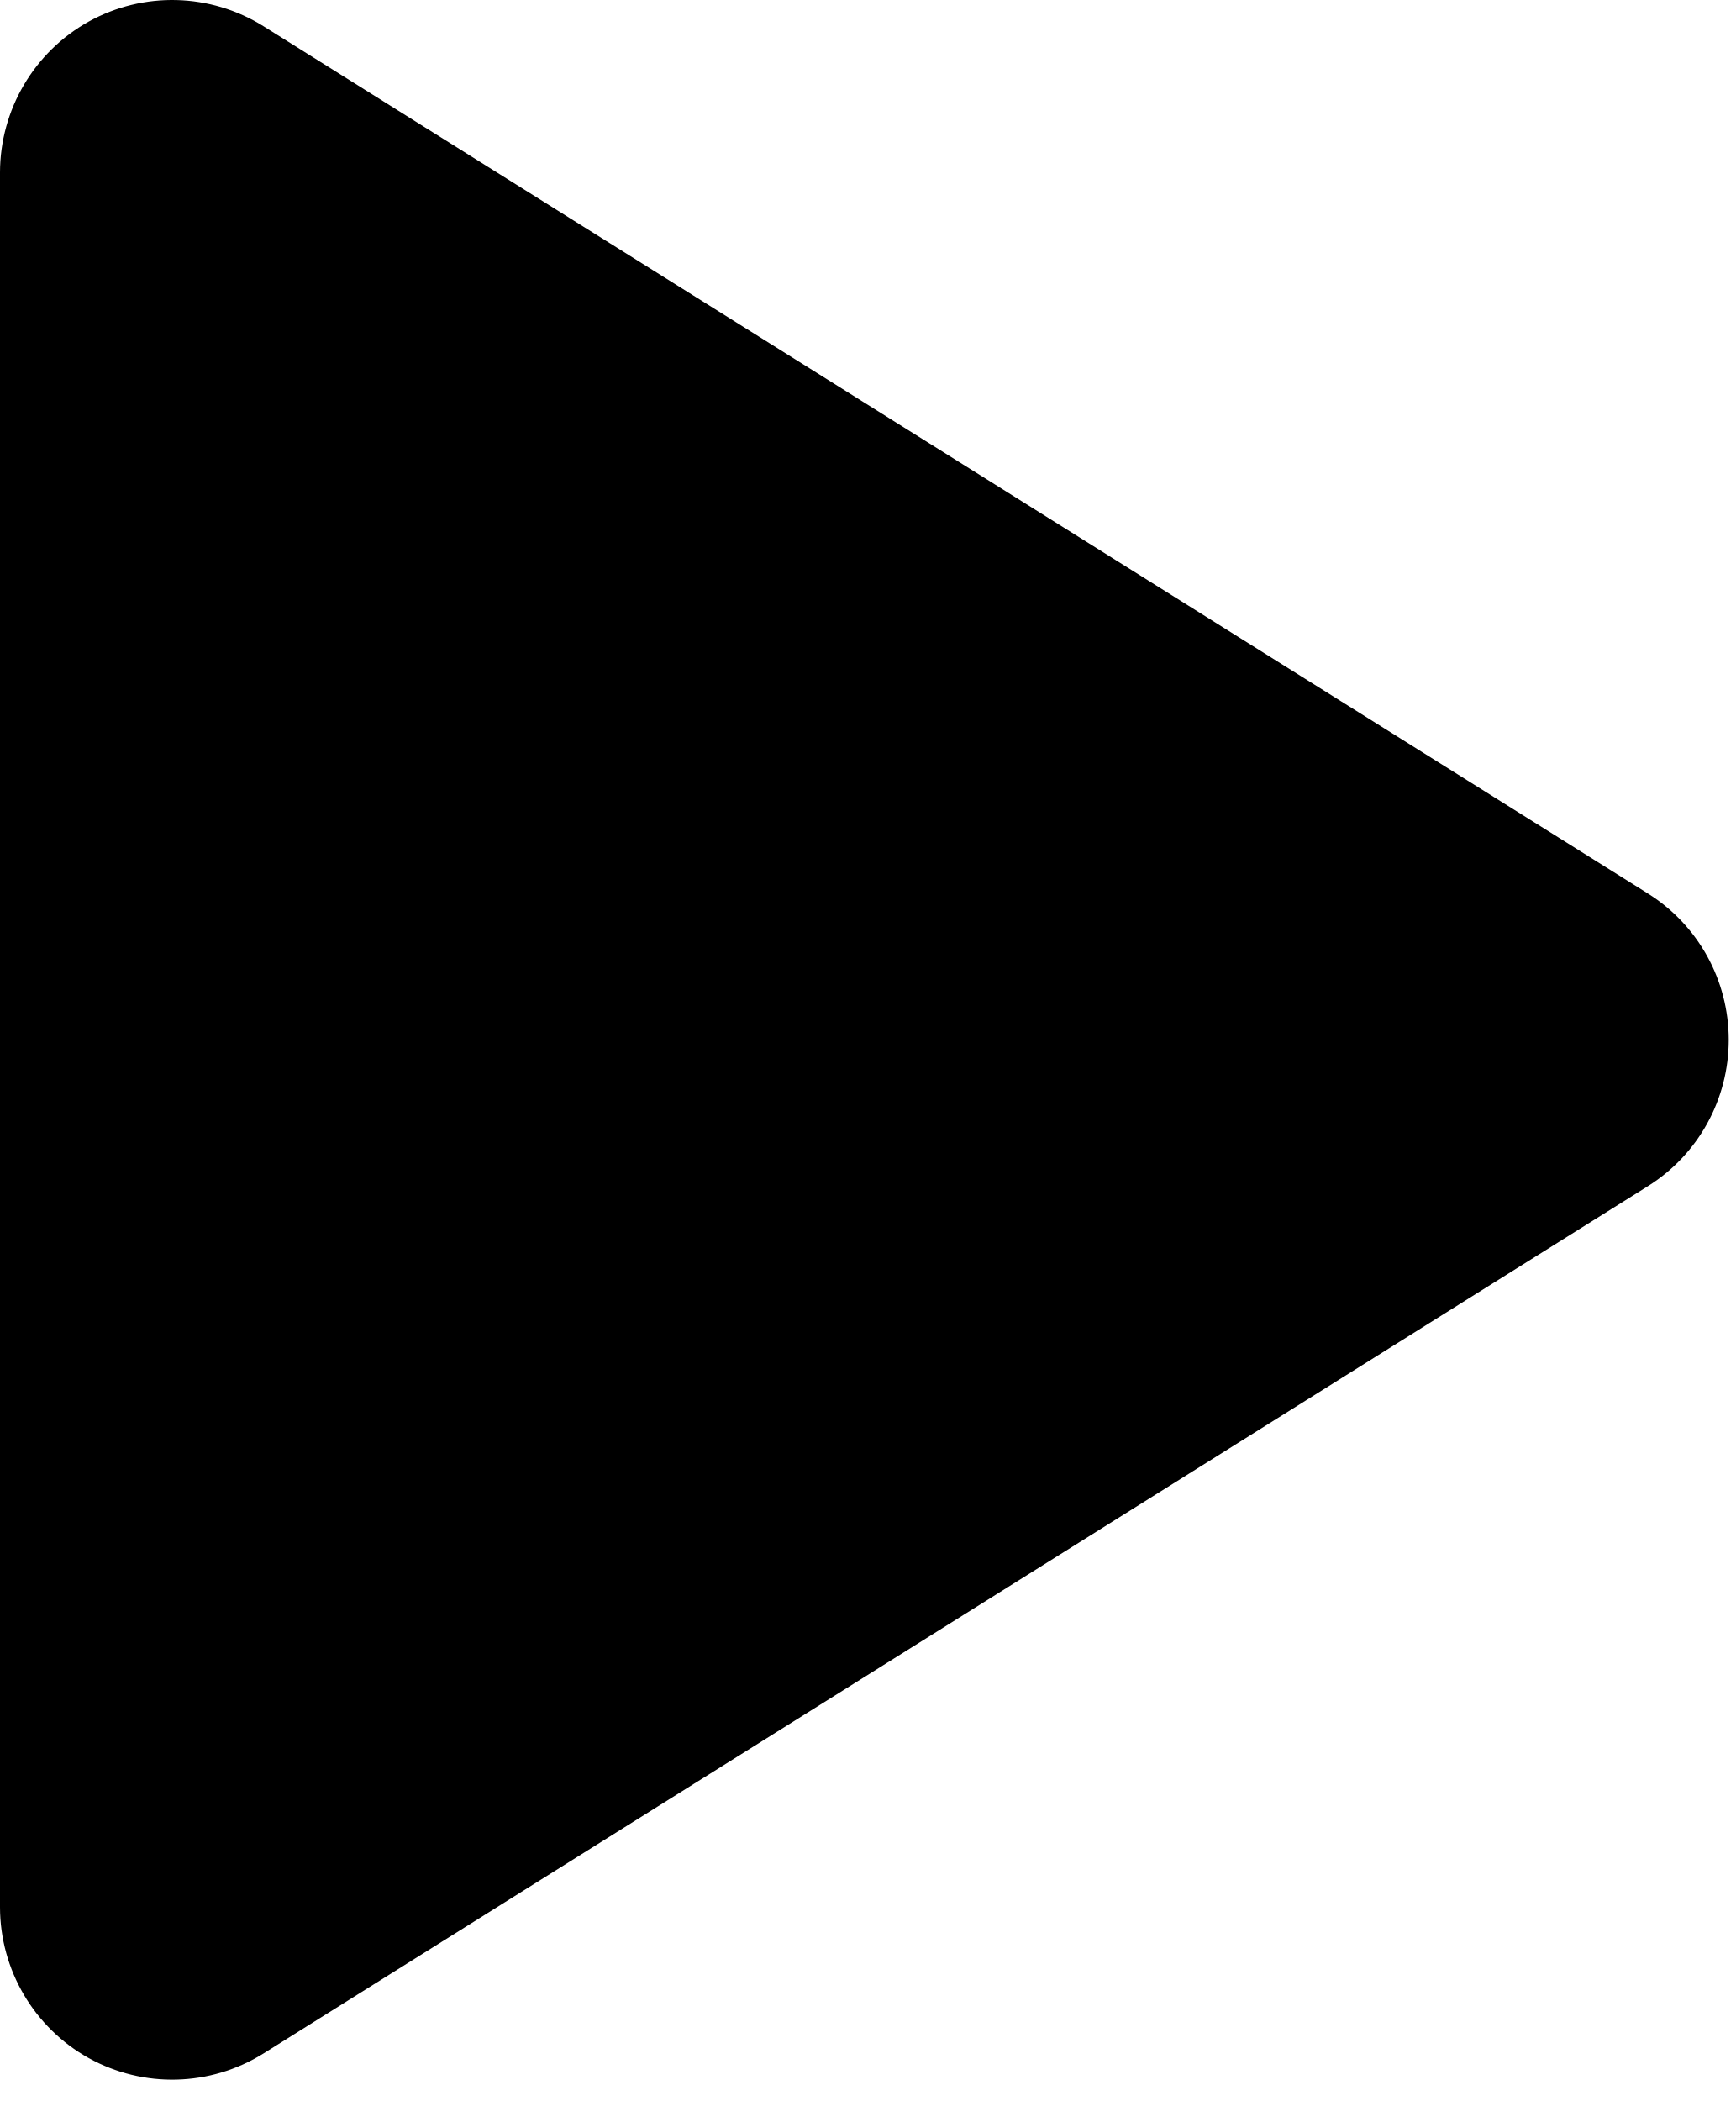
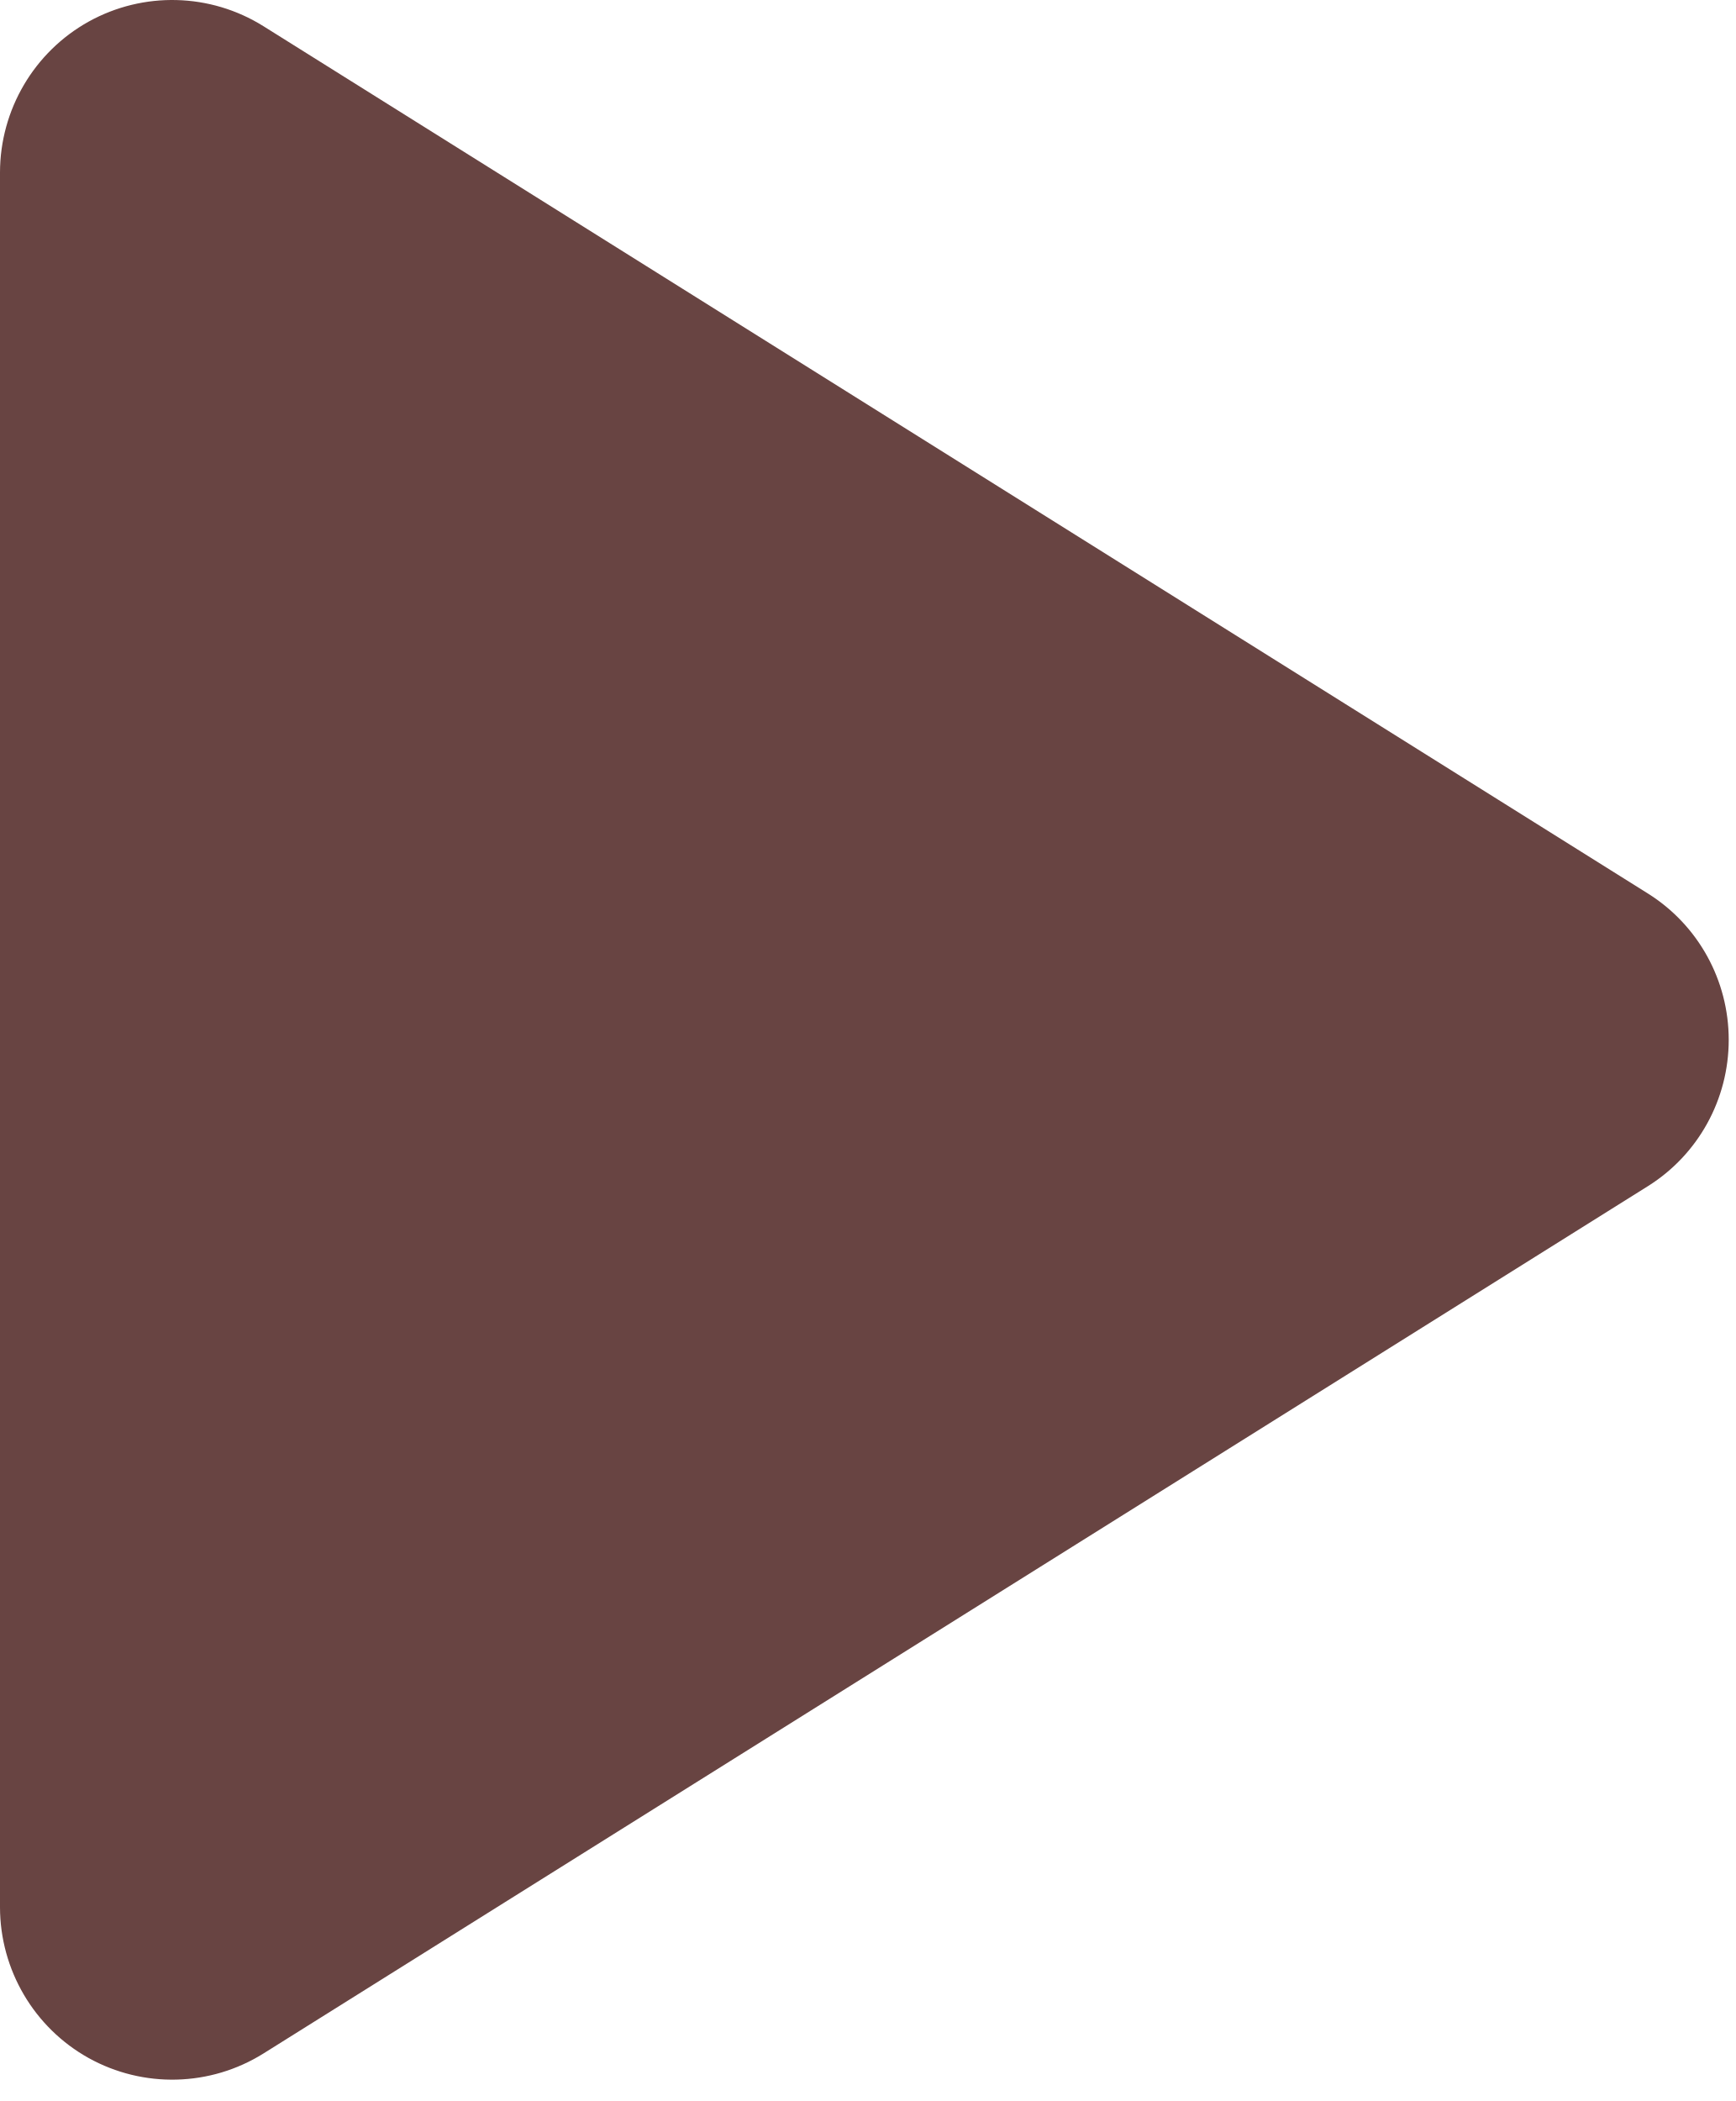
<svg xmlns="http://www.w3.org/2000/svg" width="76" height="92" viewBox="0 0 76 92" fill="none">
-   <path d="M11.534 89.922L72.173 51.939C74.375 50.559 75.71 48.138 75.71 45.533C75.71 42.928 74.375 40.508 72.173 39.127L11.534 1.145C9.208 -0.308 6.282 -0.382 3.885 0.945C1.491 2.276 0.004 4.807 0 7.551V83.515C0.004 86.259 1.491 88.789 3.885 90.12C6.282 91.448 9.208 91.374 11.534 89.922Z" fill="black" />
+   <path d="M11.534 89.922L72.173 51.939C74.375 50.559 75.71 48.138 75.71 45.533C75.71 42.928 74.375 40.508 72.173 39.127L11.534 1.145C9.208 -0.308 6.282 -0.382 3.885 0.945C1.491 2.276 0.004 4.807 0 7.551V83.515C0.004 86.259 1.491 88.789 3.885 90.12C6.282 91.448 9.208 91.374 11.534 89.922Z" fill="#684442" />
</svg>
